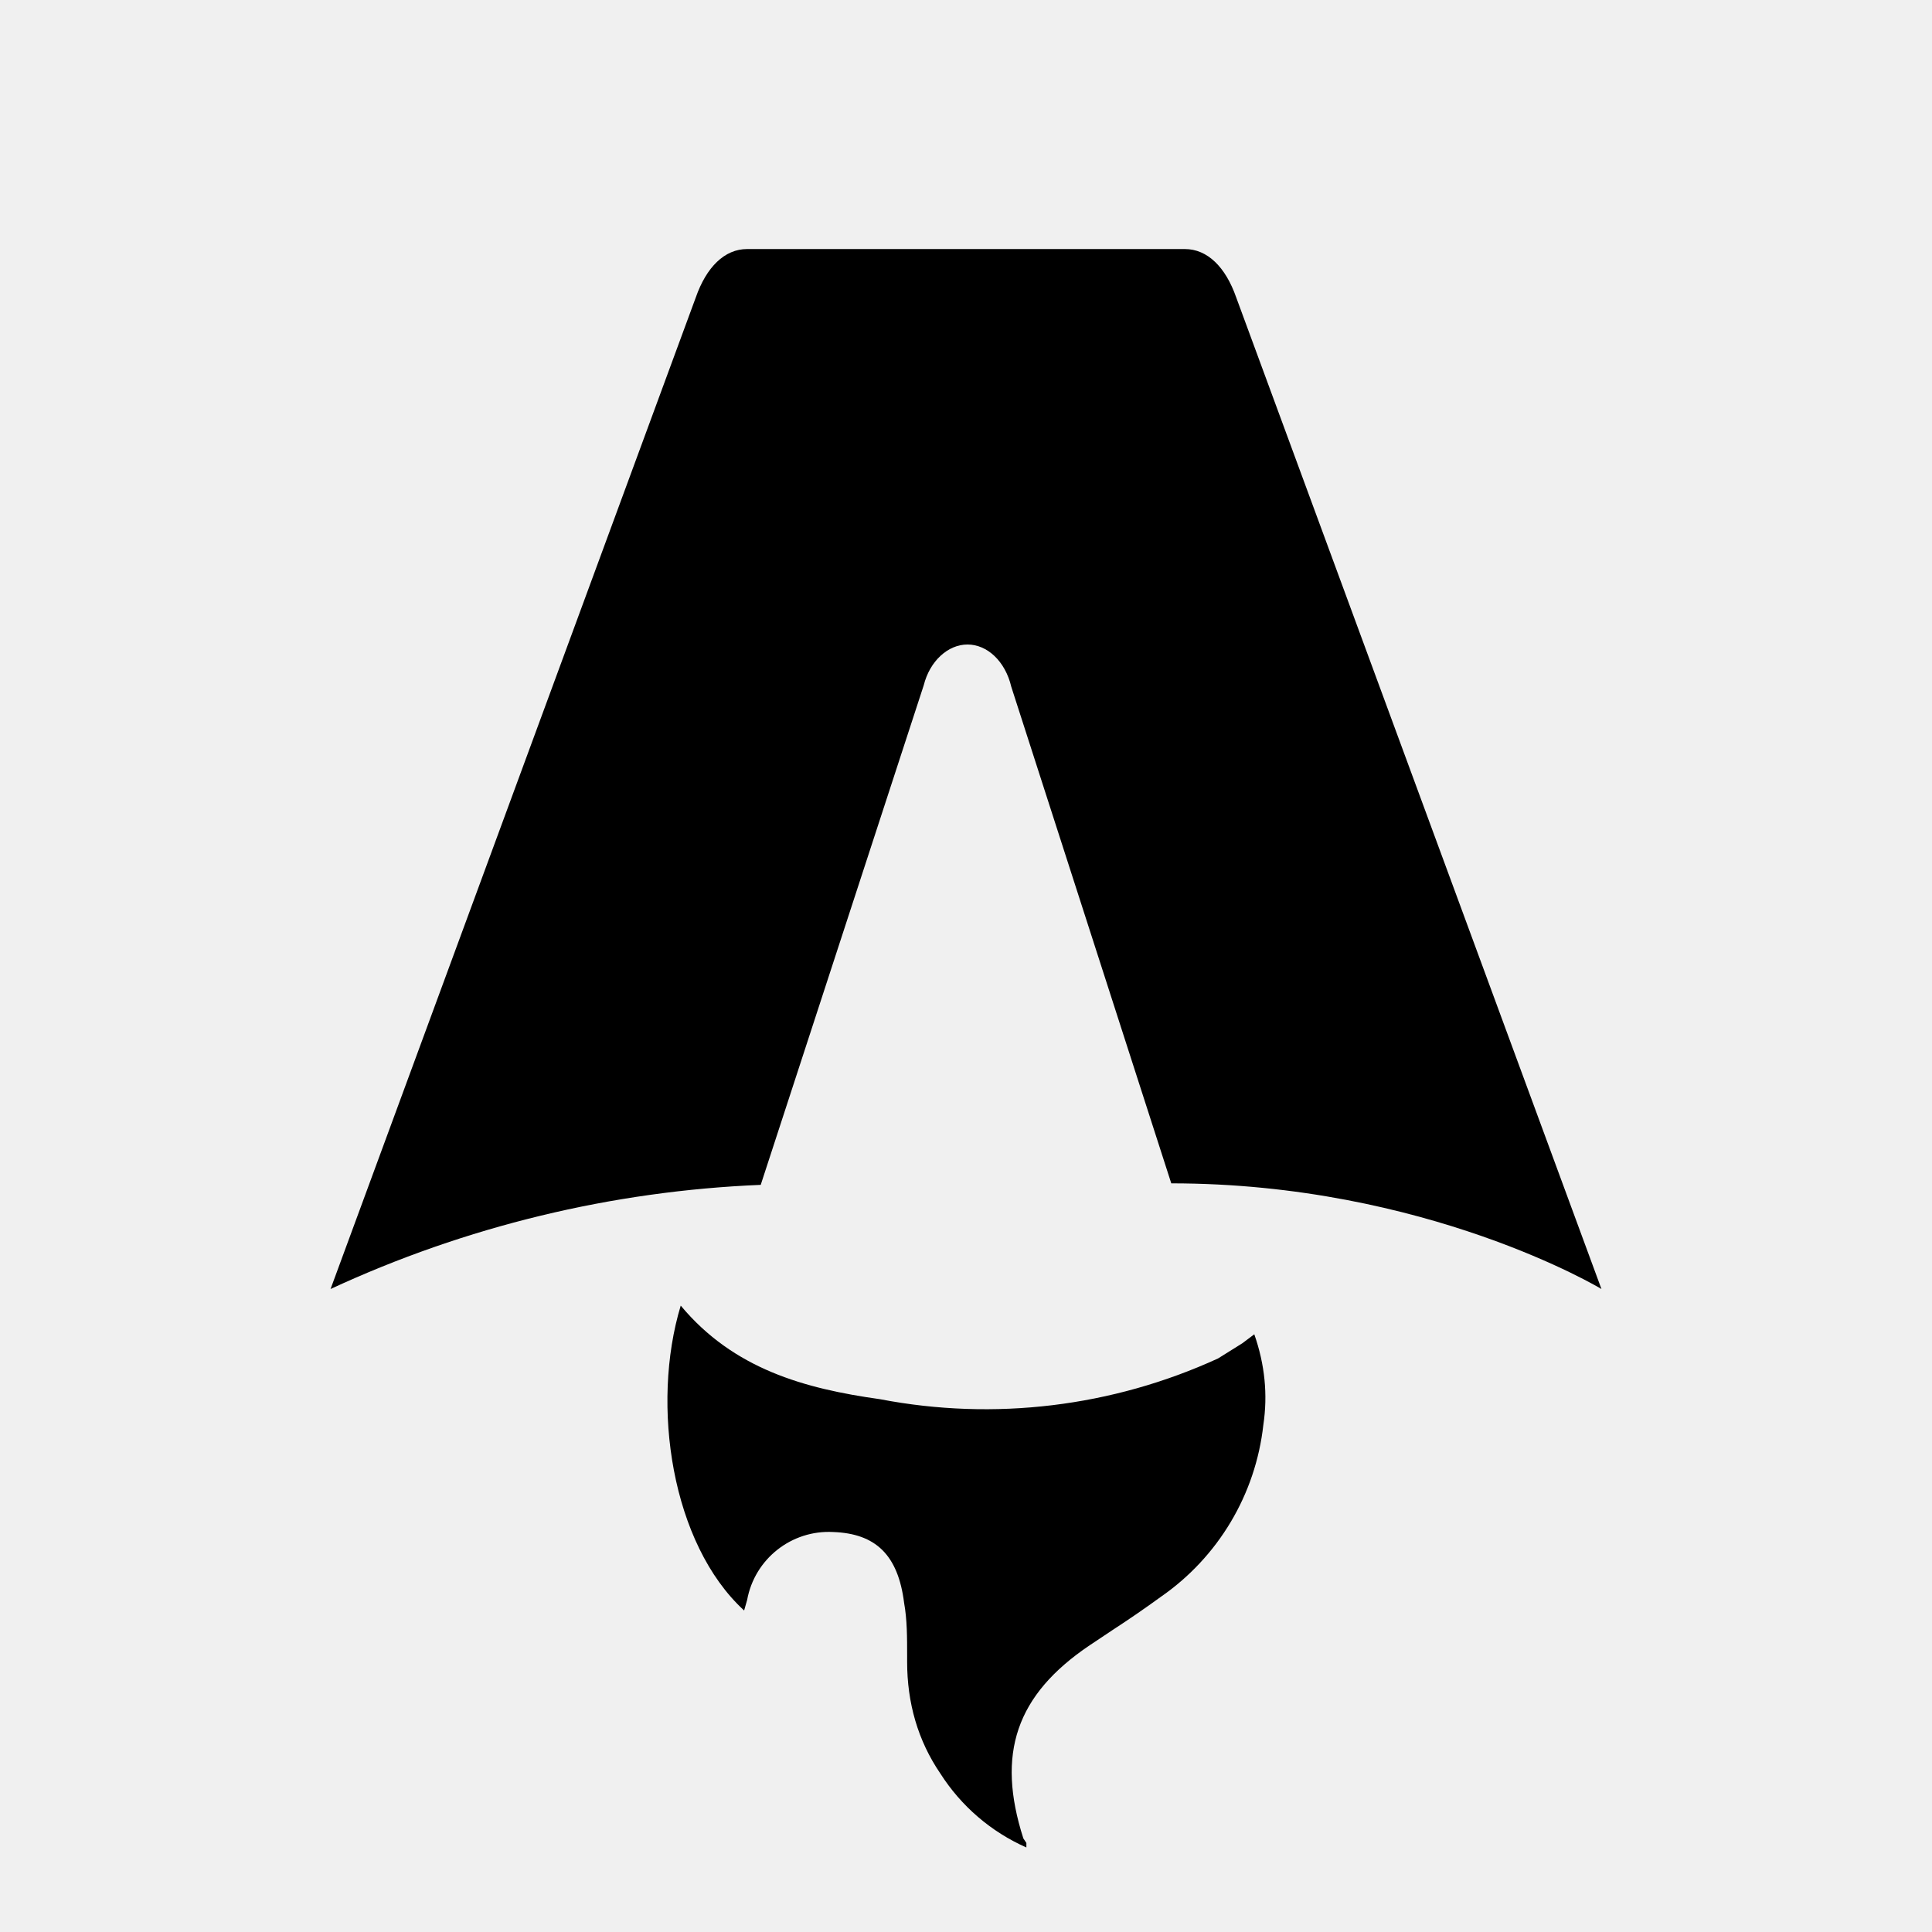
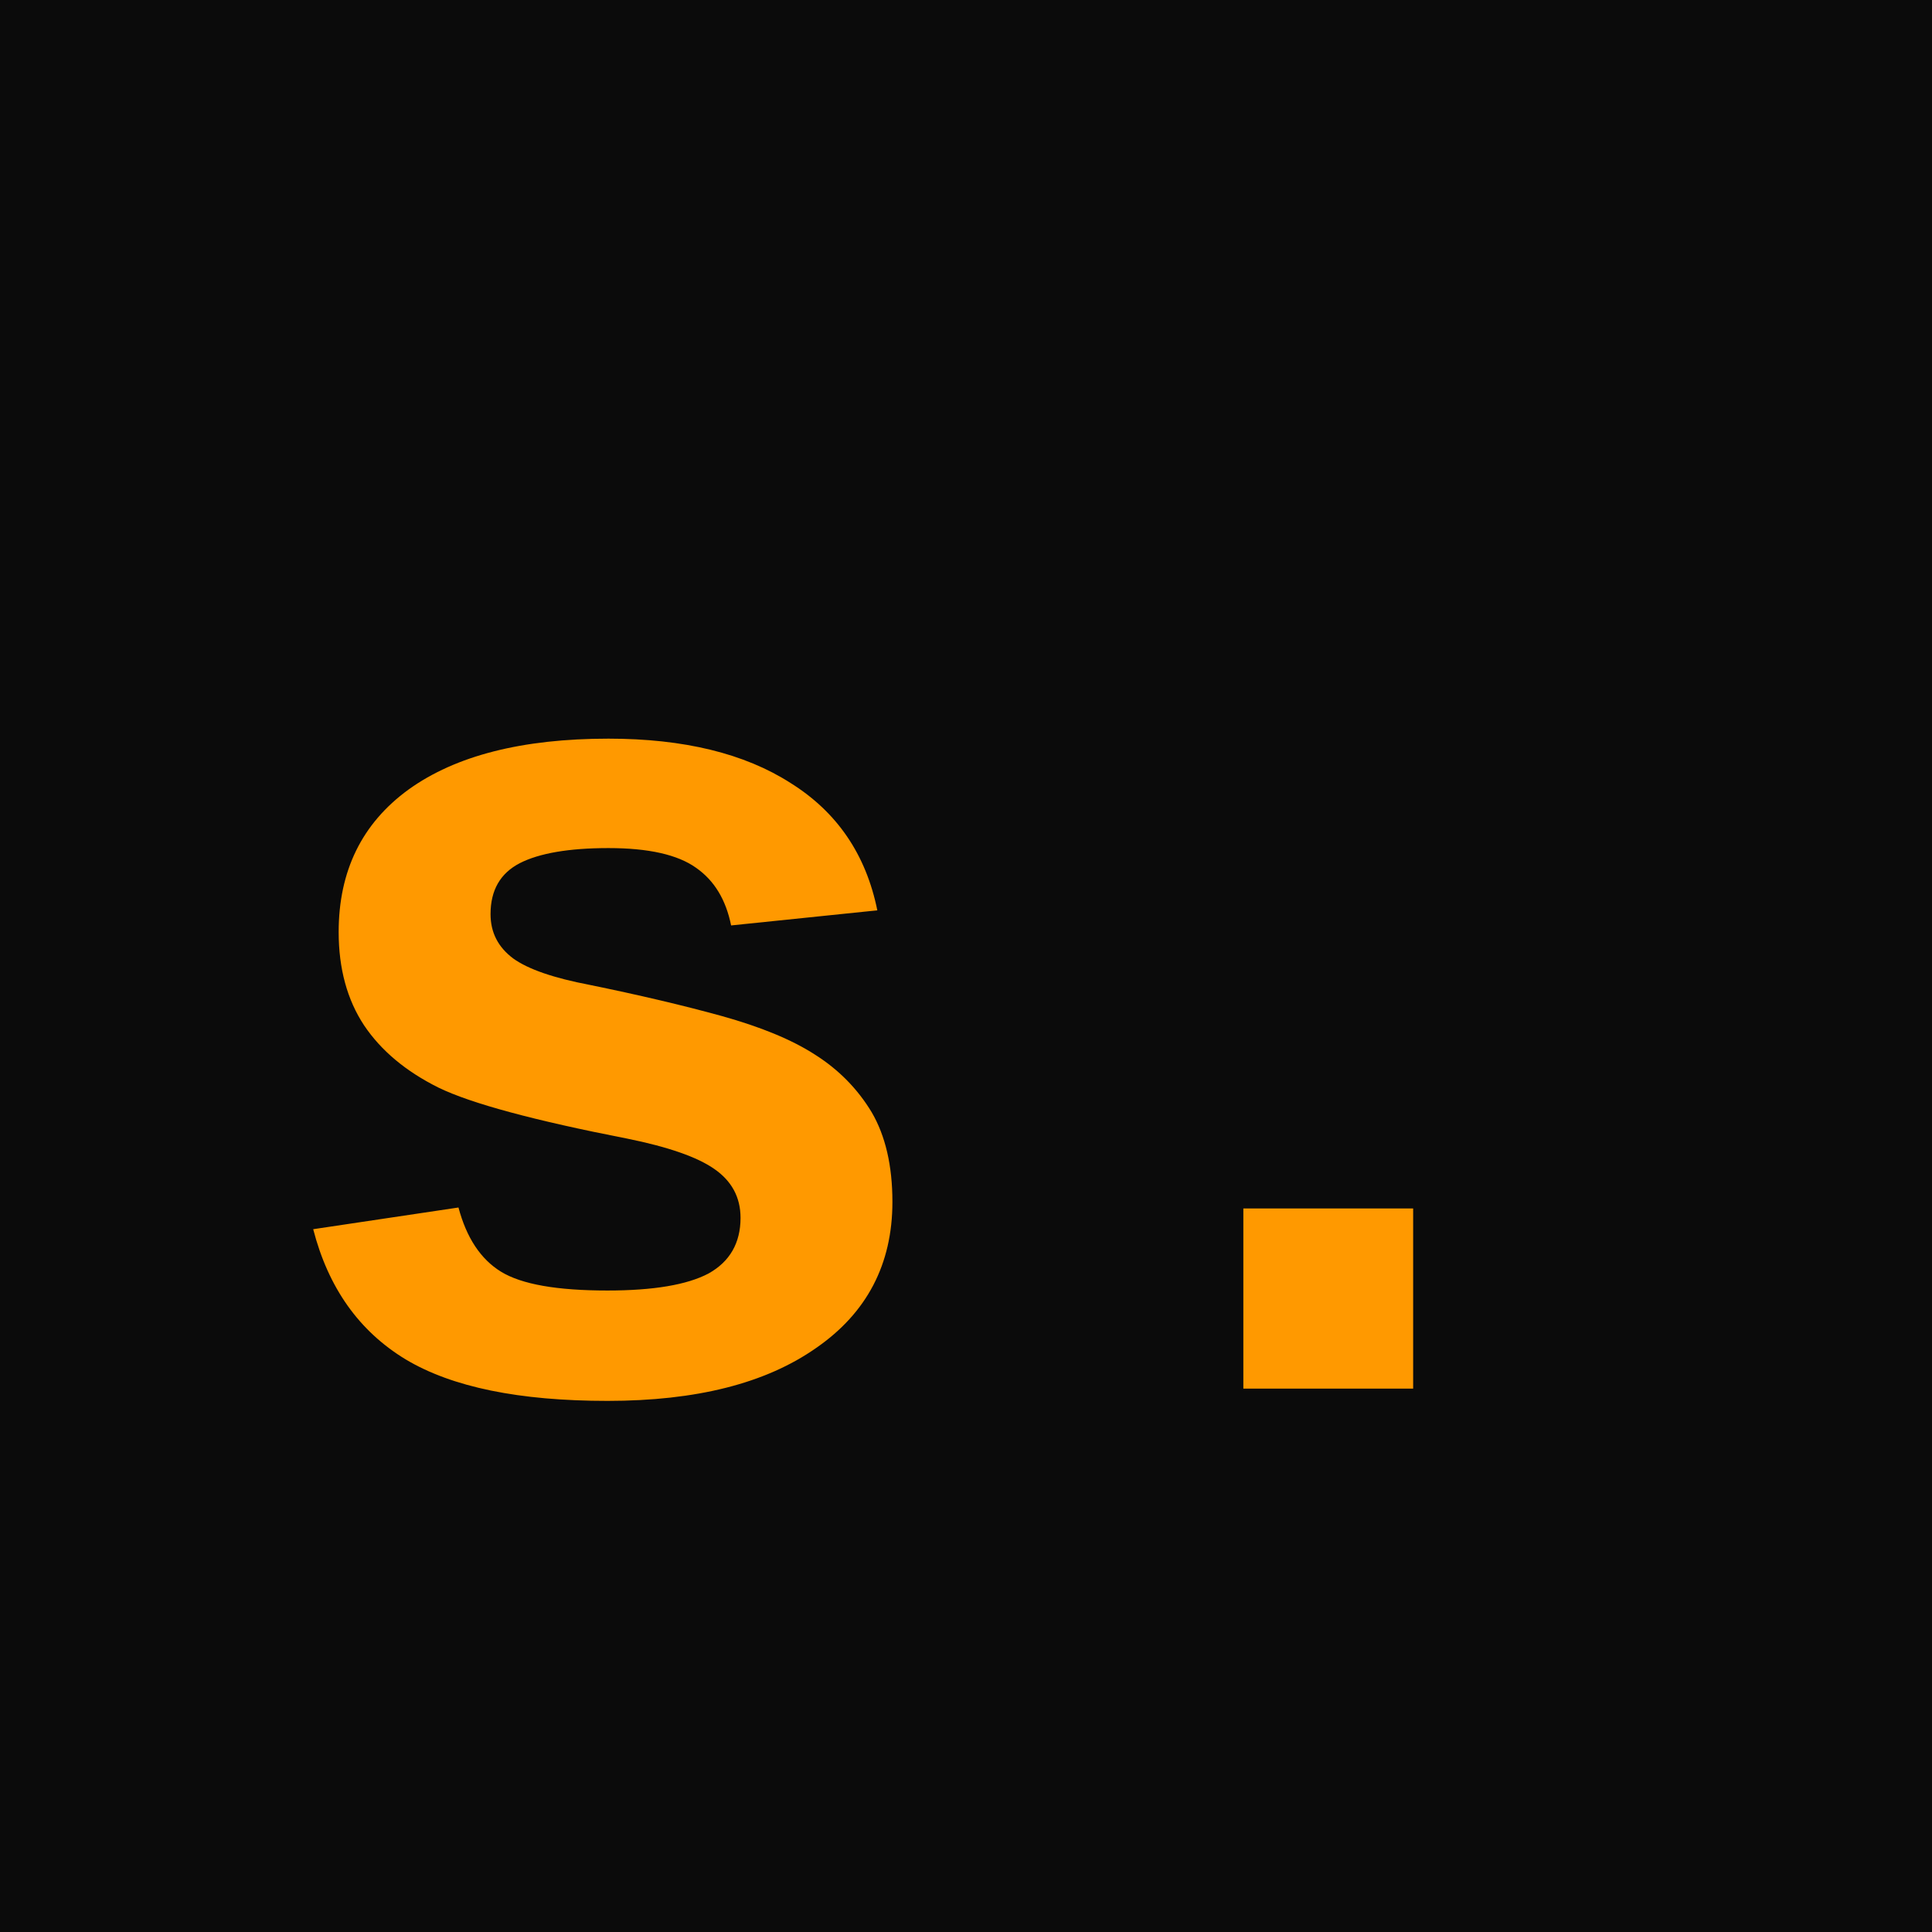
- <svg xmlns="http://www.w3.org/2000/svg" fill="none" viewBox="0 0 128 128">
-   <path d="M50.4 78.5a75.1 75.1 0 0 0-28.5 6.9l24.2-65.7c.7-2 1.9-3.2 3.4-3.2h29c1.5 0 2.7 1.2 3.4 3.2l24.2 65.7s-11.6-7-28.5-7L67 45.5c-.4-1.7-1.6-2.8-2.9-2.8-1.3 0-2.5 1.1-2.9 2.7L50.4 78.5Zm-1.1 28.2Zm-4.2-20.2c-2 6.6-.6 15.8 4.2 20.2a17.5 17.5 0 0 1 .2-.7 5.5 5.5 0 0 1 5.7-4.5c2.8.1 4.3 1.5 4.7 4.7.2 1.1.2 2.3.2 3.5v.4c0 2.7.7 5.2 2.2 7.4a13 13 0 0 0 5.7 4.9v-.3l-.2-.3c-1.8-5.6-.5-9.5 4.4-12.8l1.5-1a73 73 0 0 0 3.2-2.2 16 16 0 0 0 6.8-11.4c.3-2 .1-4-.6-6l-.8.6-1.6 1a37 37 0 0 1-22.4 2.7c-5-.7-9.7-2-13.2-6.2Z" />
-   <style>
-         path { fill: #000; }
-         @media (prefers-color-scheme: dark) {
-             path { fill: #FFF; }
-         }
-     </style>
+ <svg xmlns="http://www.w3.org/2000/svg" viewBox="0 0 32 32">
+   <rect width="32" height="32" fill="#0b0b0b" />
+   <text x="16" y="23" font-family="'Courier New', Courier, monospace" font-size="20" font-weight="bold" text-anchor="middle" fill="#ff9900">s.</text>
</svg>
